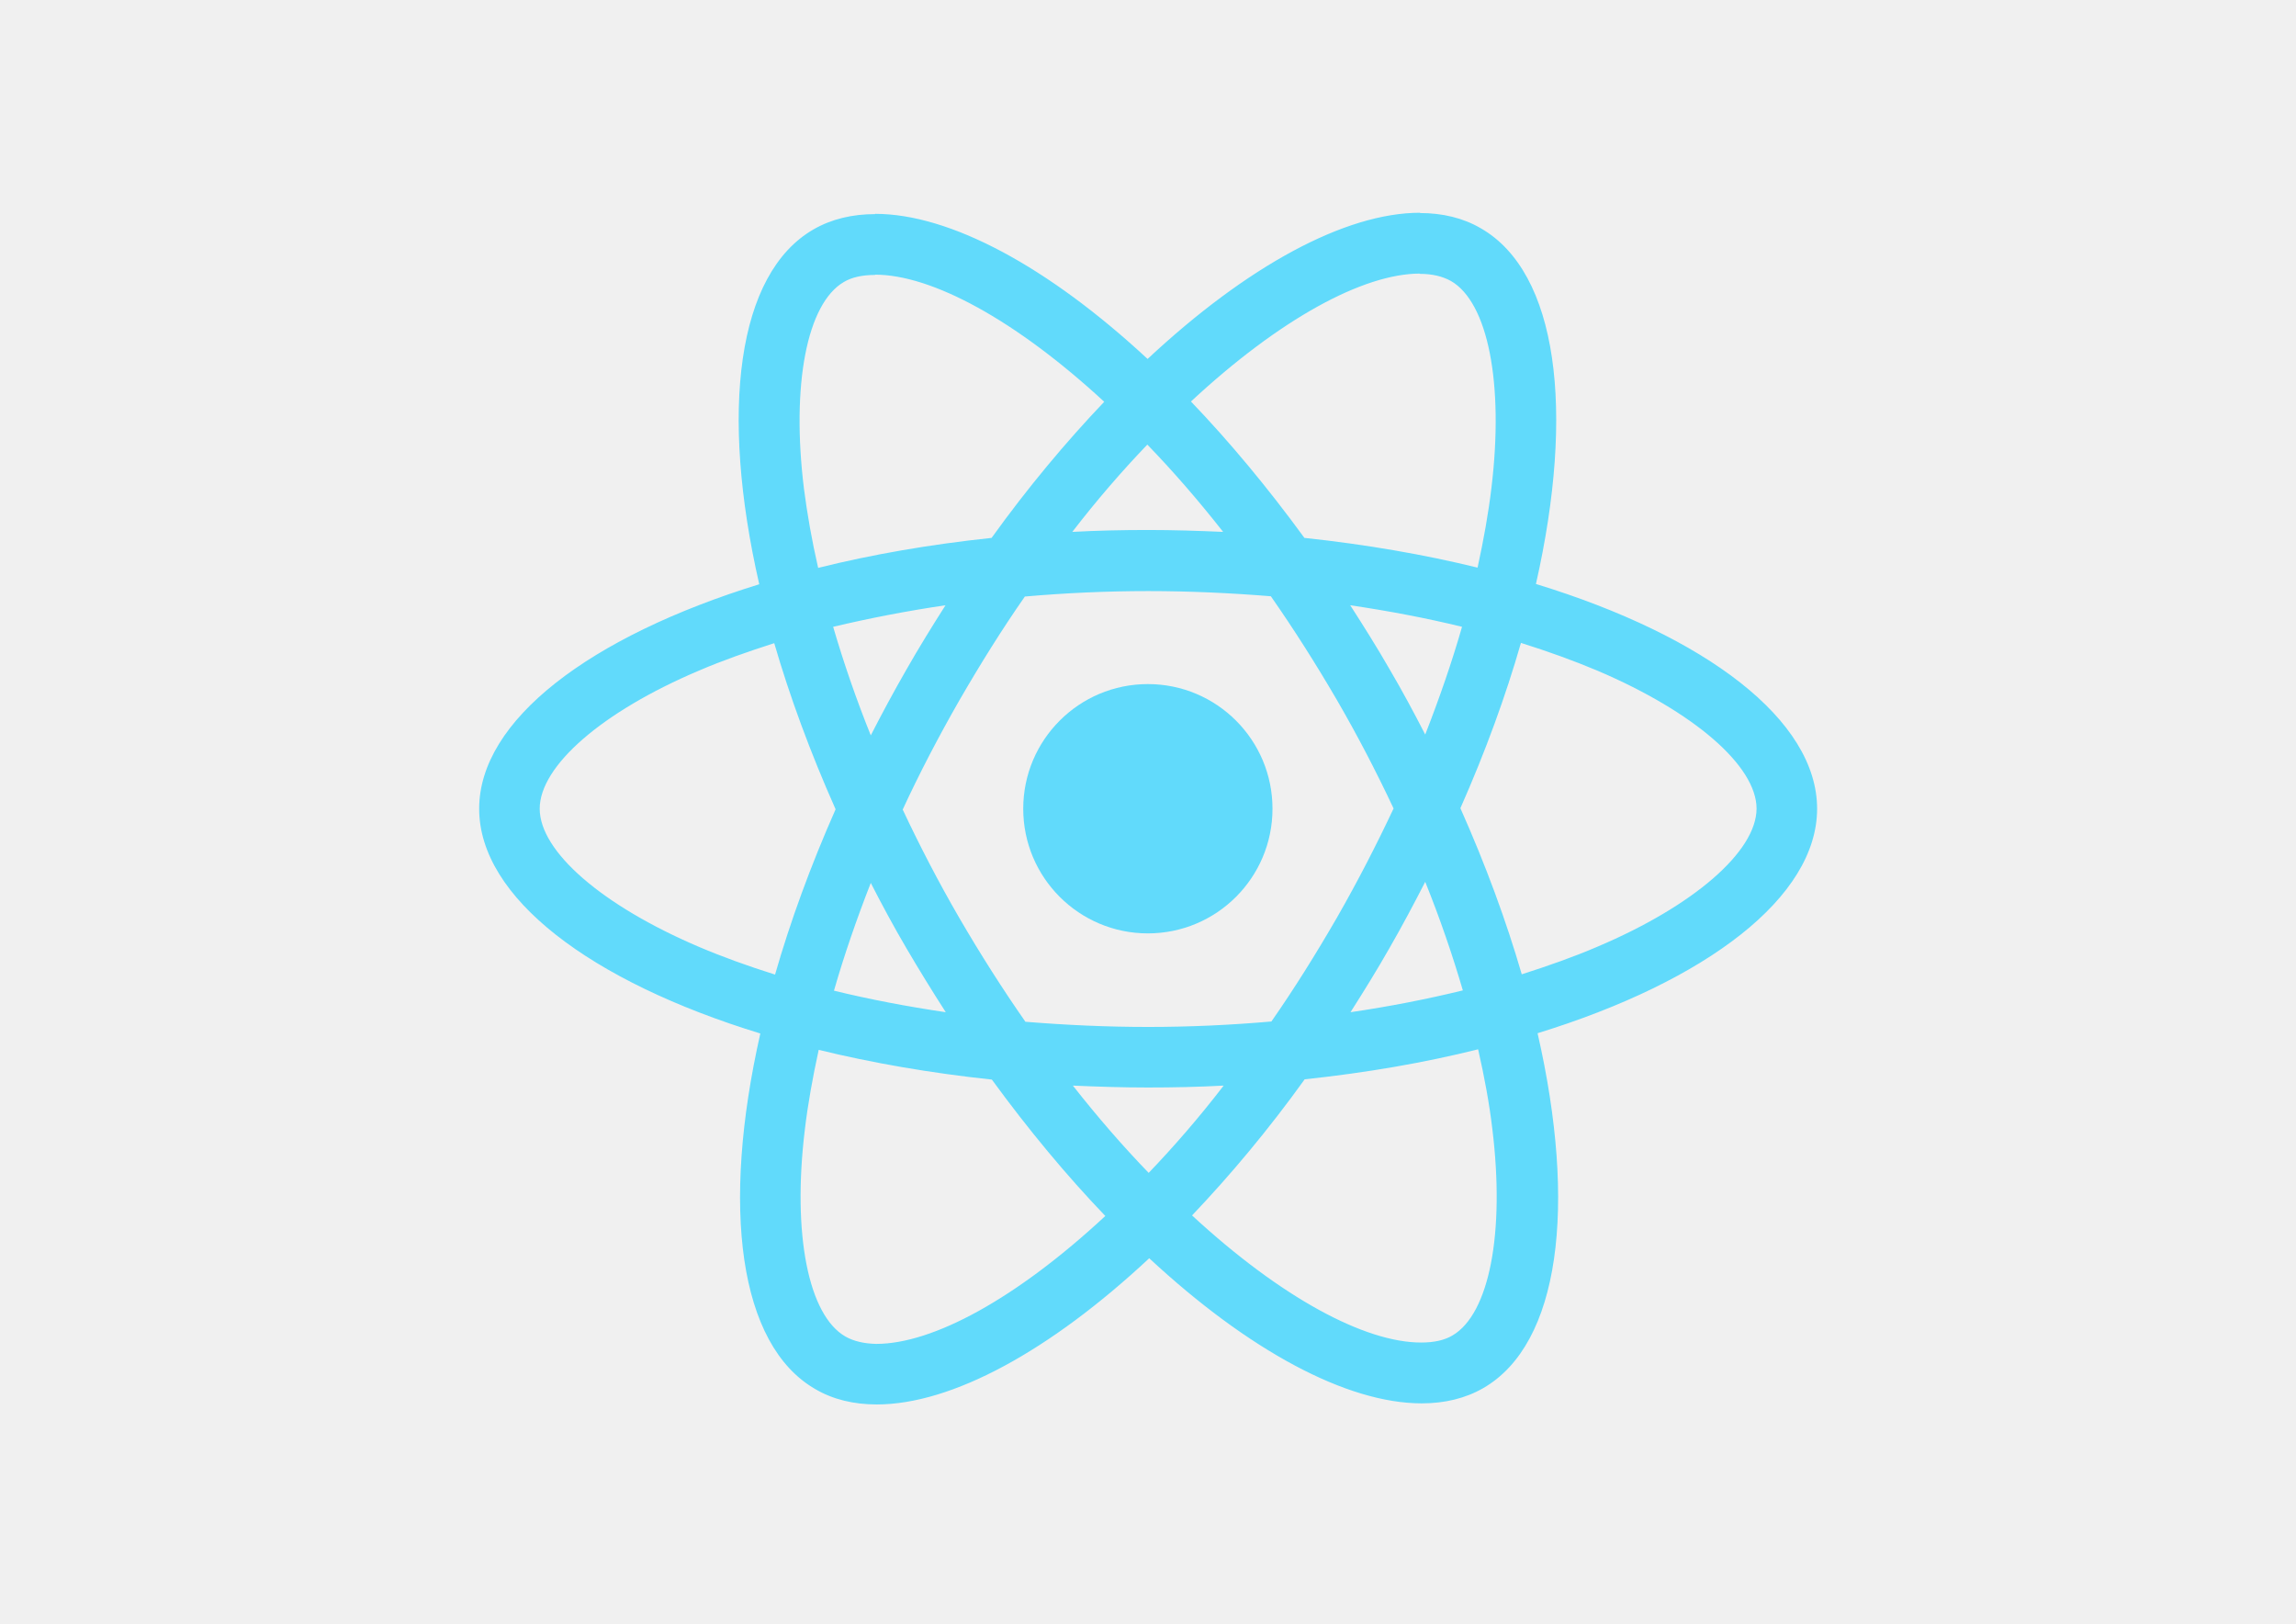
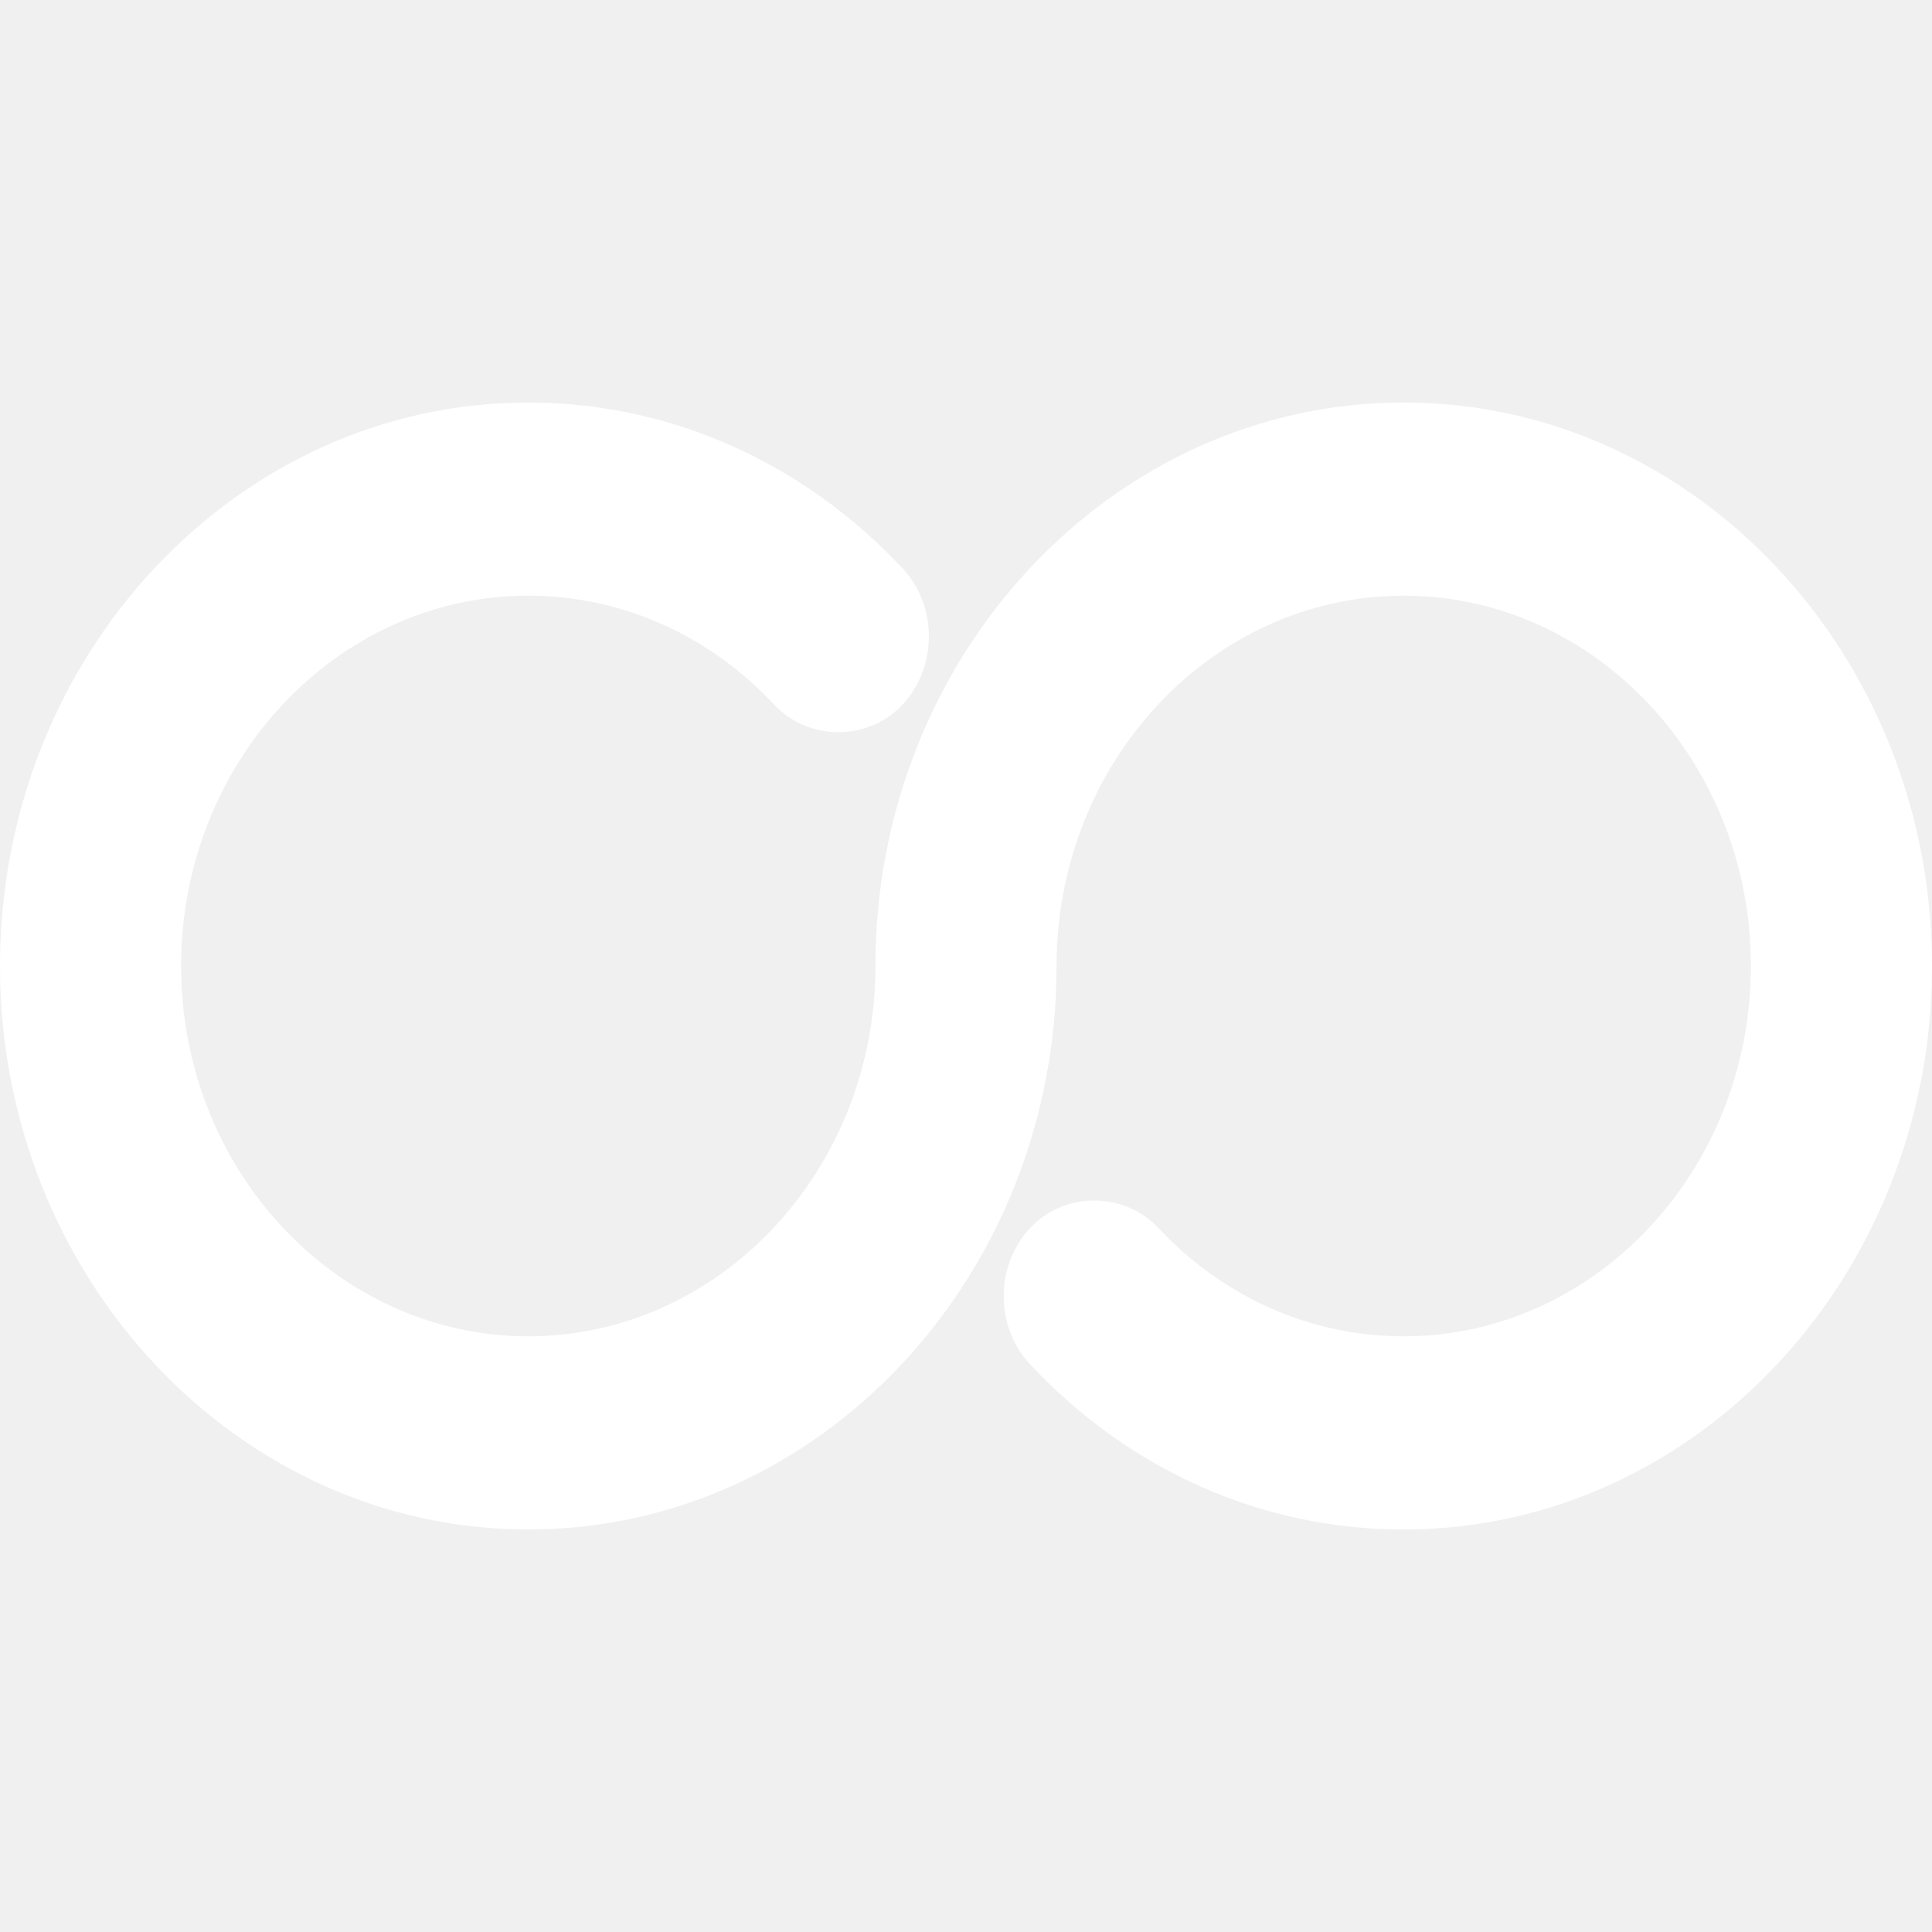
- <svg xmlns="http://www.w3.org/2000/svg" viewBox="0 0 841.9 595.3">
-   <g fill="#61DAFB">
-     <path d="M666.3 296.5c0-32.5-40.7-63.3-103.1-82.4 14.4-63.6 8-114.2-20.2-130.4-6.5-3.8-14.1-5.6-22.4-5.6v22.3c4.6 0 8.3.9 11.4 2.6 13.6 7.8 19.5 37.5 14.9 75.7-1.1 9.4-2.9 19.3-5.1 29.4-19.6-4.8-41-8.5-63.5-10.9-13.5-18.5-27.5-35.3-41.6-50 32.6-30.3 63.2-46.9 84-46.9V78c-27.5 0-63.5 19.6-99.9 53.6-36.4-33.8-72.4-53.2-99.9-53.2v22.3c20.7 0 51.4 16.5 84 46.6-14 14.7-28 31.4-41.3 49.9-22.6 2.4-44 6.1-63.6 11-2.3-10-4-19.7-5.2-29-4.7-38.2 1.1-67.9 14.6-75.8 3-1.8 6.9-2.6 11.5-2.6V78.5c-8.4 0-16 1.8-22.6 5.6-28.1 16.2-34.4 66.7-19.9 130.1-62.2 19.2-102.7 49.9-102.7 82.3 0 32.5 40.7 63.3 103.1 82.4-14.4 63.6-8 114.2 20.2 130.4 6.5 3.8 14.1 5.6 22.5 5.6 27.5 0 63.5-19.6 99.9-53.6 36.4 33.8 72.4 53.2 99.9 53.2 8.4 0 16-1.8 22.6-5.6 28.1-16.2 34.4-66.7 19.9-130.1 62-19.1 102.5-49.9 102.5-82.3zm-130.2-66.7c-3.7 12.9-8.3 26.2-13.5 39.5-4.1-8-8.4-16-13.1-24-4.6-8-9.5-15.8-14.4-23.4 14.2 2.1 27.9 4.7 41 7.9zm-45.8 106.5c-7.8 13.5-15.8 26.3-24.1 38.2-14.9 1.3-30 2-45.2 2-15.1 0-30.2-.7-45-1.9-8.3-11.9-16.4-24.6-24.2-38-7.6-13.1-14.5-26.4-20.8-39.8 6.2-13.4 13.2-26.8 20.7-39.9 7.8-13.5 15.8-26.3 24.1-38.2 14.9-1.3 30-2 45.2-2 15.1 0 30.2.7 45 1.9 8.3 11.9 16.4 24.6 24.2 38 7.6 13.1 14.5 26.4 20.8 39.8-6.3 13.4-13.2 26.8-20.7 39.9zm32.3-13c5.4 13.4 10 26.8 13.8 39.8-13.1 3.2-26.9 5.9-41.2 8 4.9-7.7 9.8-15.6 14.4-23.7 4.6-8 8.9-16.1 13-24.1zM421.2 430c-9.3-9.6-18.6-20.3-27.8-32 9 .4 18.2.7 27.5.7 9.4 0 18.7-.2 27.8-.7-9 11.7-18.3 22.4-27.5 32zm-74.4-58.9c-14.2-2.1-27.9-4.7-41-7.9 3.7-12.9 8.3-26.2 13.5-39.5 4.1 8 8.4 16 13.1 24 4.7 8 9.5 15.8 14.4 23.4zM420.7 163c9.3 9.6 18.6 20.3 27.8 32-9-.4-18.2-.7-27.5-.7-9.4 0-18.7.2-27.8.7 9-11.7 18.3-22.4 27.5-32zm-74 58.9c-4.9 7.7-9.8 15.6-14.4 23.7-4.6 8-8.9 16-13 24-5.4-13.4-10-26.8-13.8-39.8 13.1-3.1 26.9-5.8 41.2-7.9zm-90.5 125.2c-35.4-15.1-58.3-34.9-58.3-50.6 0-15.7 22.9-35.6 58.3-50.6 8.6-3.7 18-7 27.7-10.1 5.7 19.6 13.2 40 22.5 60.9-9.2 20.8-16.6 41.1-22.2 60.6-9.9-3.1-19.3-6.5-28-10.2zM310 490c-13.6-7.8-19.5-37.5-14.9-75.7 1.1-9.4 2.9-19.3 5.1-29.4 19.6 4.8 41 8.5 63.5 10.9 13.5 18.5 27.5 35.3 41.6 50-32.6 30.3-63.2 46.9-84 46.9-4.5-.1-8.3-1-11.3-2.7zm237.2-76.2c4.7 38.2-1.1 67.9-14.6 75.8-3 1.8-6.9 2.6-11.5 2.6-20.7 0-51.4-16.5-84-46.6 14-14.7 28-31.4 41.3-49.9 22.6-2.4 44-6.1 63.6-11 2.3 10.1 4.1 19.8 5.2 29.1zm38.5-66.7c-8.6 3.7-18 7-27.7 10.1-5.7-19.6-13.2-40-22.5-60.9 9.2-20.8 16.6-41.1 22.2-60.6 9.9 3.1 19.3 6.5 28.1 10.2 35.4 15.1 58.3 34.9 58.3 50.6-.1 15.7-23 35.6-58.4 50.6zM320.8 78.4z" />
-     <circle cx="420.9" cy="296.5" r="45.7" />
-     <path d="M520.5 78.1z" />
-   </g>
+ <svg xmlns="http://www.w3.org/2000/svg" version="1.1" id="Capa_1" x="0px" y="0px" viewBox="0 0 60 60" style="enable-background:new 0 0 60 60;" xml:space="preserve">
+   <path fill="white" d="M43.594,12.5c-9.046,0-16.406,7.851-16.406,17.5c0,6.341-4.836,11.5-10.781,11.5S5.625,36.341,5.625,30  s4.836-11.5,10.781-11.5c2.146,0,4.218,0.67,5.992,1.938c0.593,0.425,1.147,0.911,1.645,1.445c1.061,1.136,2.914,1.14,3.977,0.009  c1.099-1.167,1.103-3.07,0.009-4.243c-0.76-0.813-1.601-1.552-2.499-2.194c-2.704-1.933-5.858-2.954-9.124-2.954  C7.36,12.5,0,20.351,0,30s7.36,17.5,16.406,17.5S32.812,39.649,32.812,30c0-6.341,4.836-11.5,10.781-11.5S54.375,23.659,54.375,30  s-4.836,11.5-10.781,11.5c-2.879,0-5.586-1.195-7.622-3.366c-1.062-1.133-2.915-1.133-3.978,0c-0.531,0.567-0.823,1.32-0.823,2.121  c0,0.802,0.293,1.556,0.824,2.121c3.098,3.305,7.218,5.124,11.599,5.124C52.64,47.5,60,39.649,60,30S52.64,12.5,43.594,12.5z" />
+   <g>
+ </g>
+   <g>
+ </g>
+   <g>
+ </g>
+   <g>
+ </g>
+   <g>
+ </g>
+   <g>
+ </g>
+   <g>
+ </g>
+   <g>
+ </g>
+   <g>
+ </g>
+   <g>
+ </g>
+   <g>
+ </g>
+   <g>
+ </g>
+   <g>
+ </g>
+   <g>
+ </g>
+   <g>
+ </g>
</svg>
